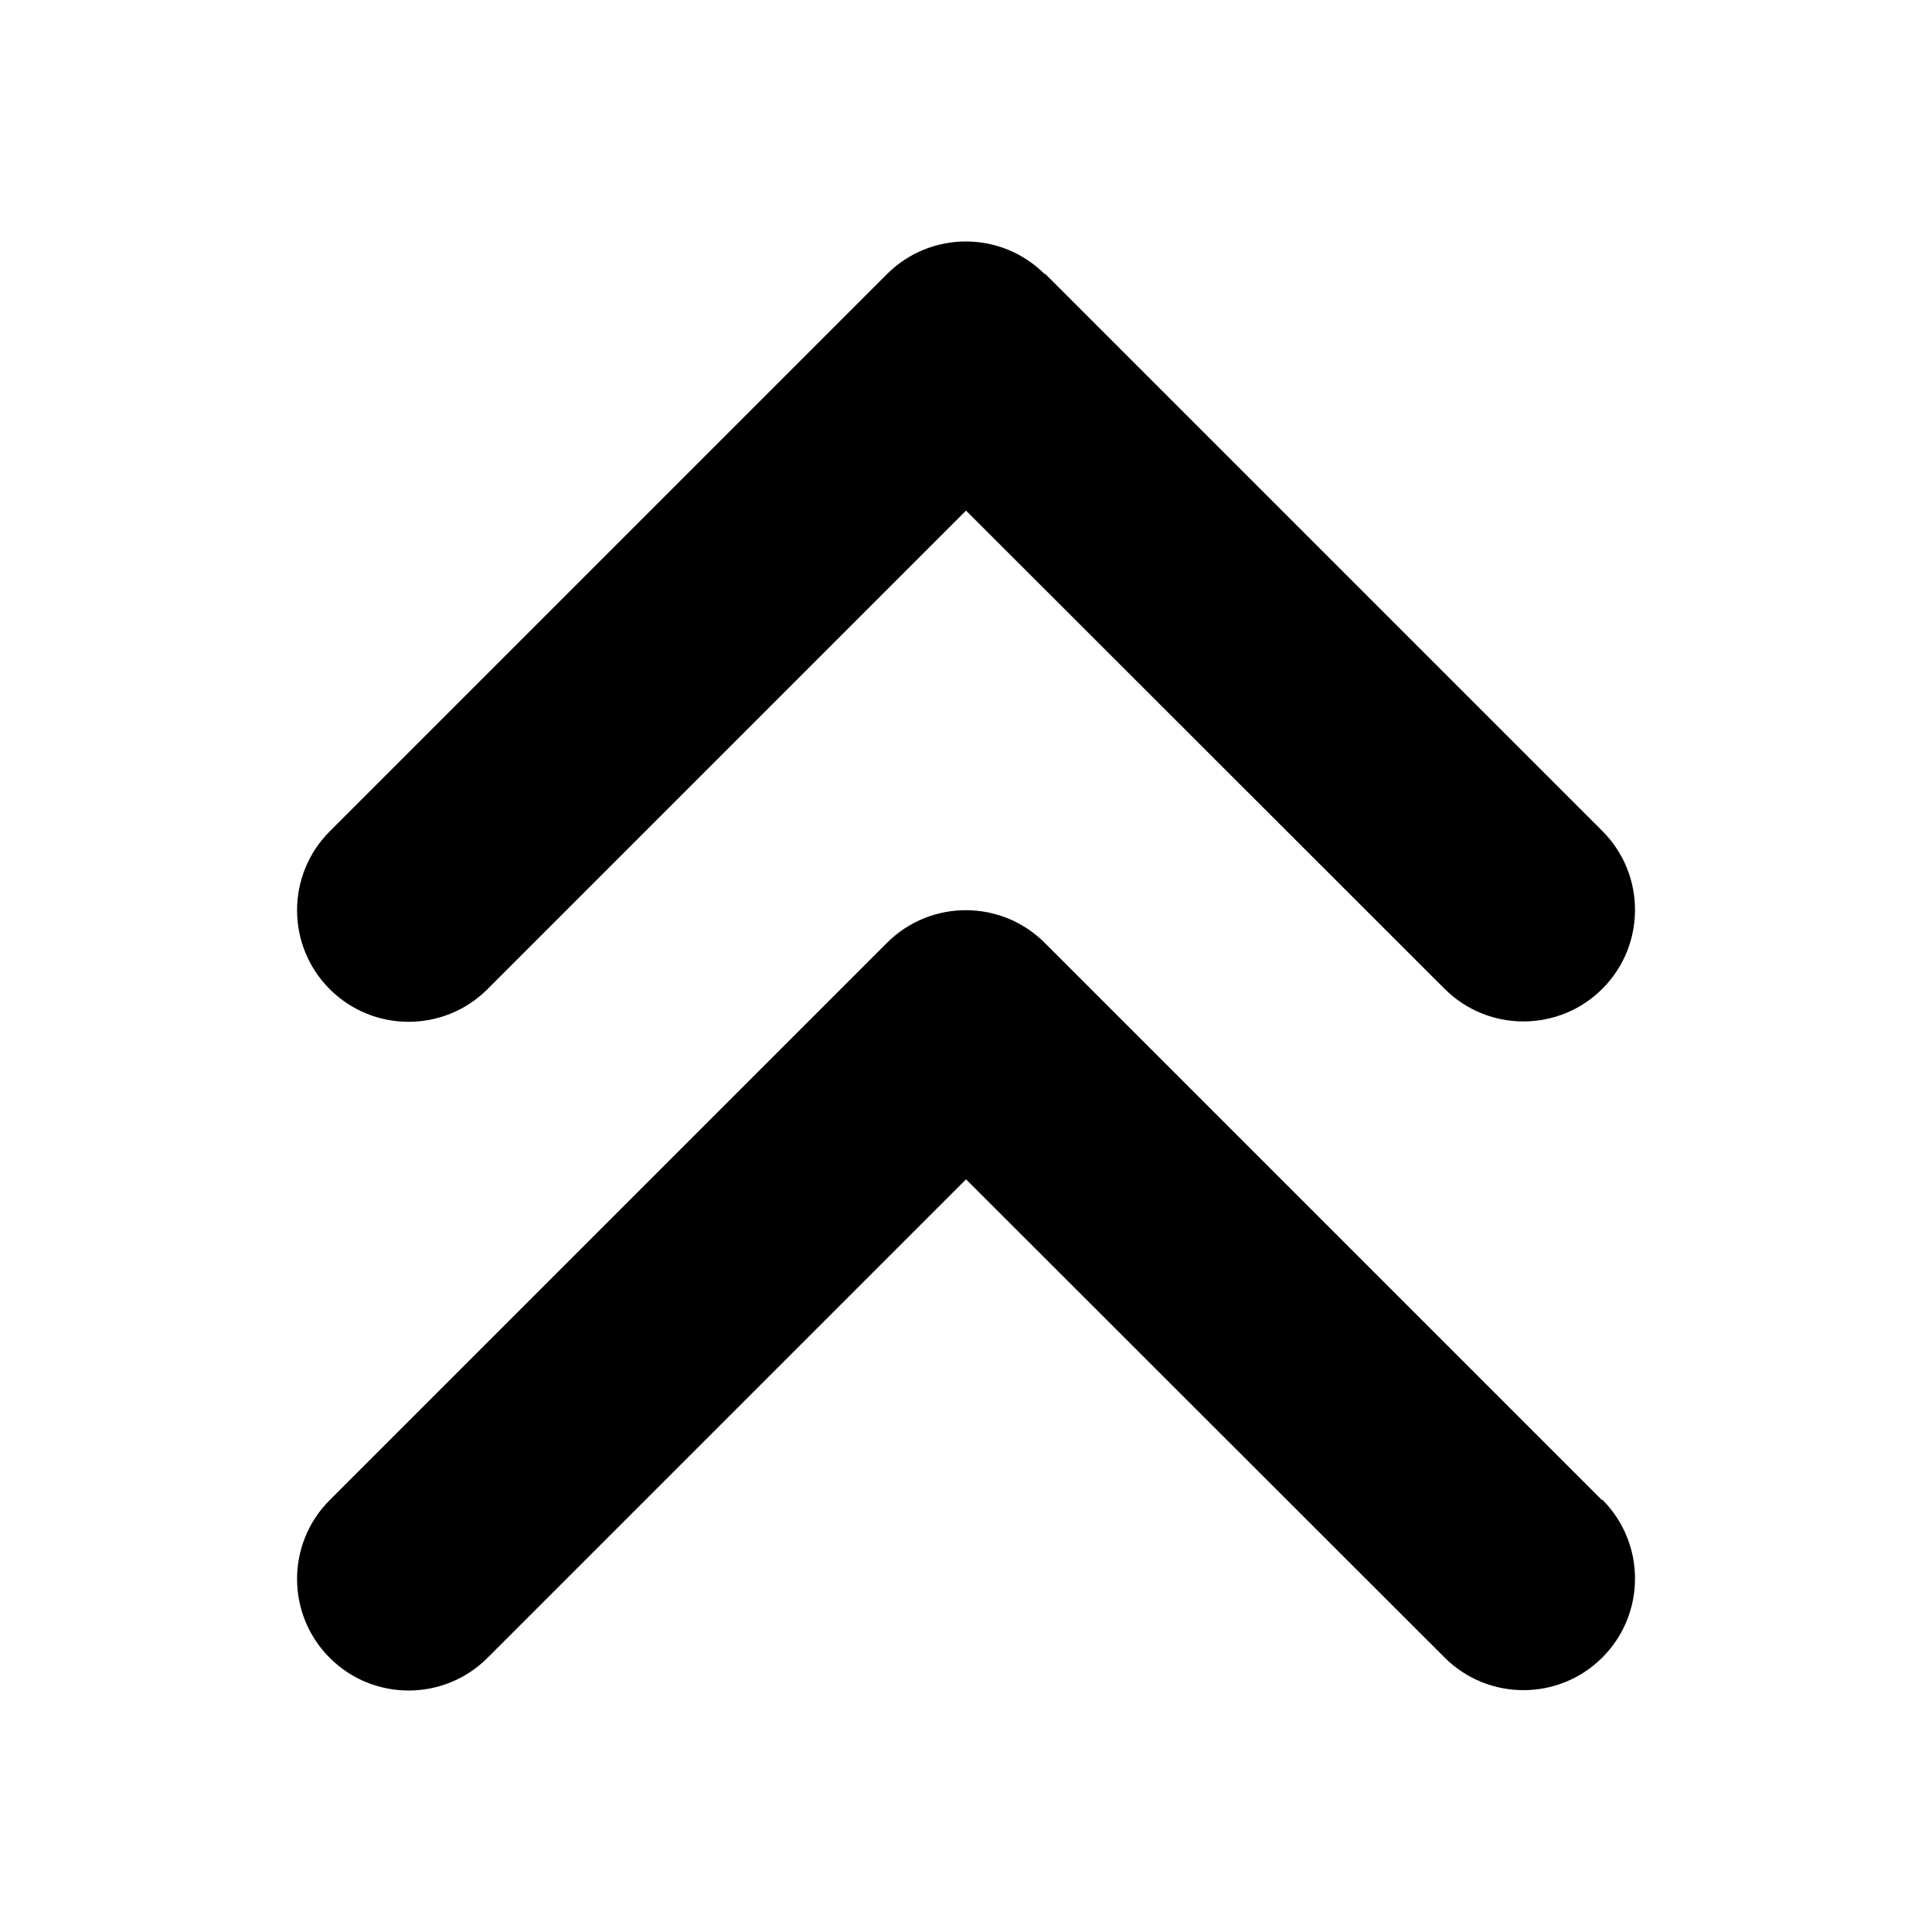
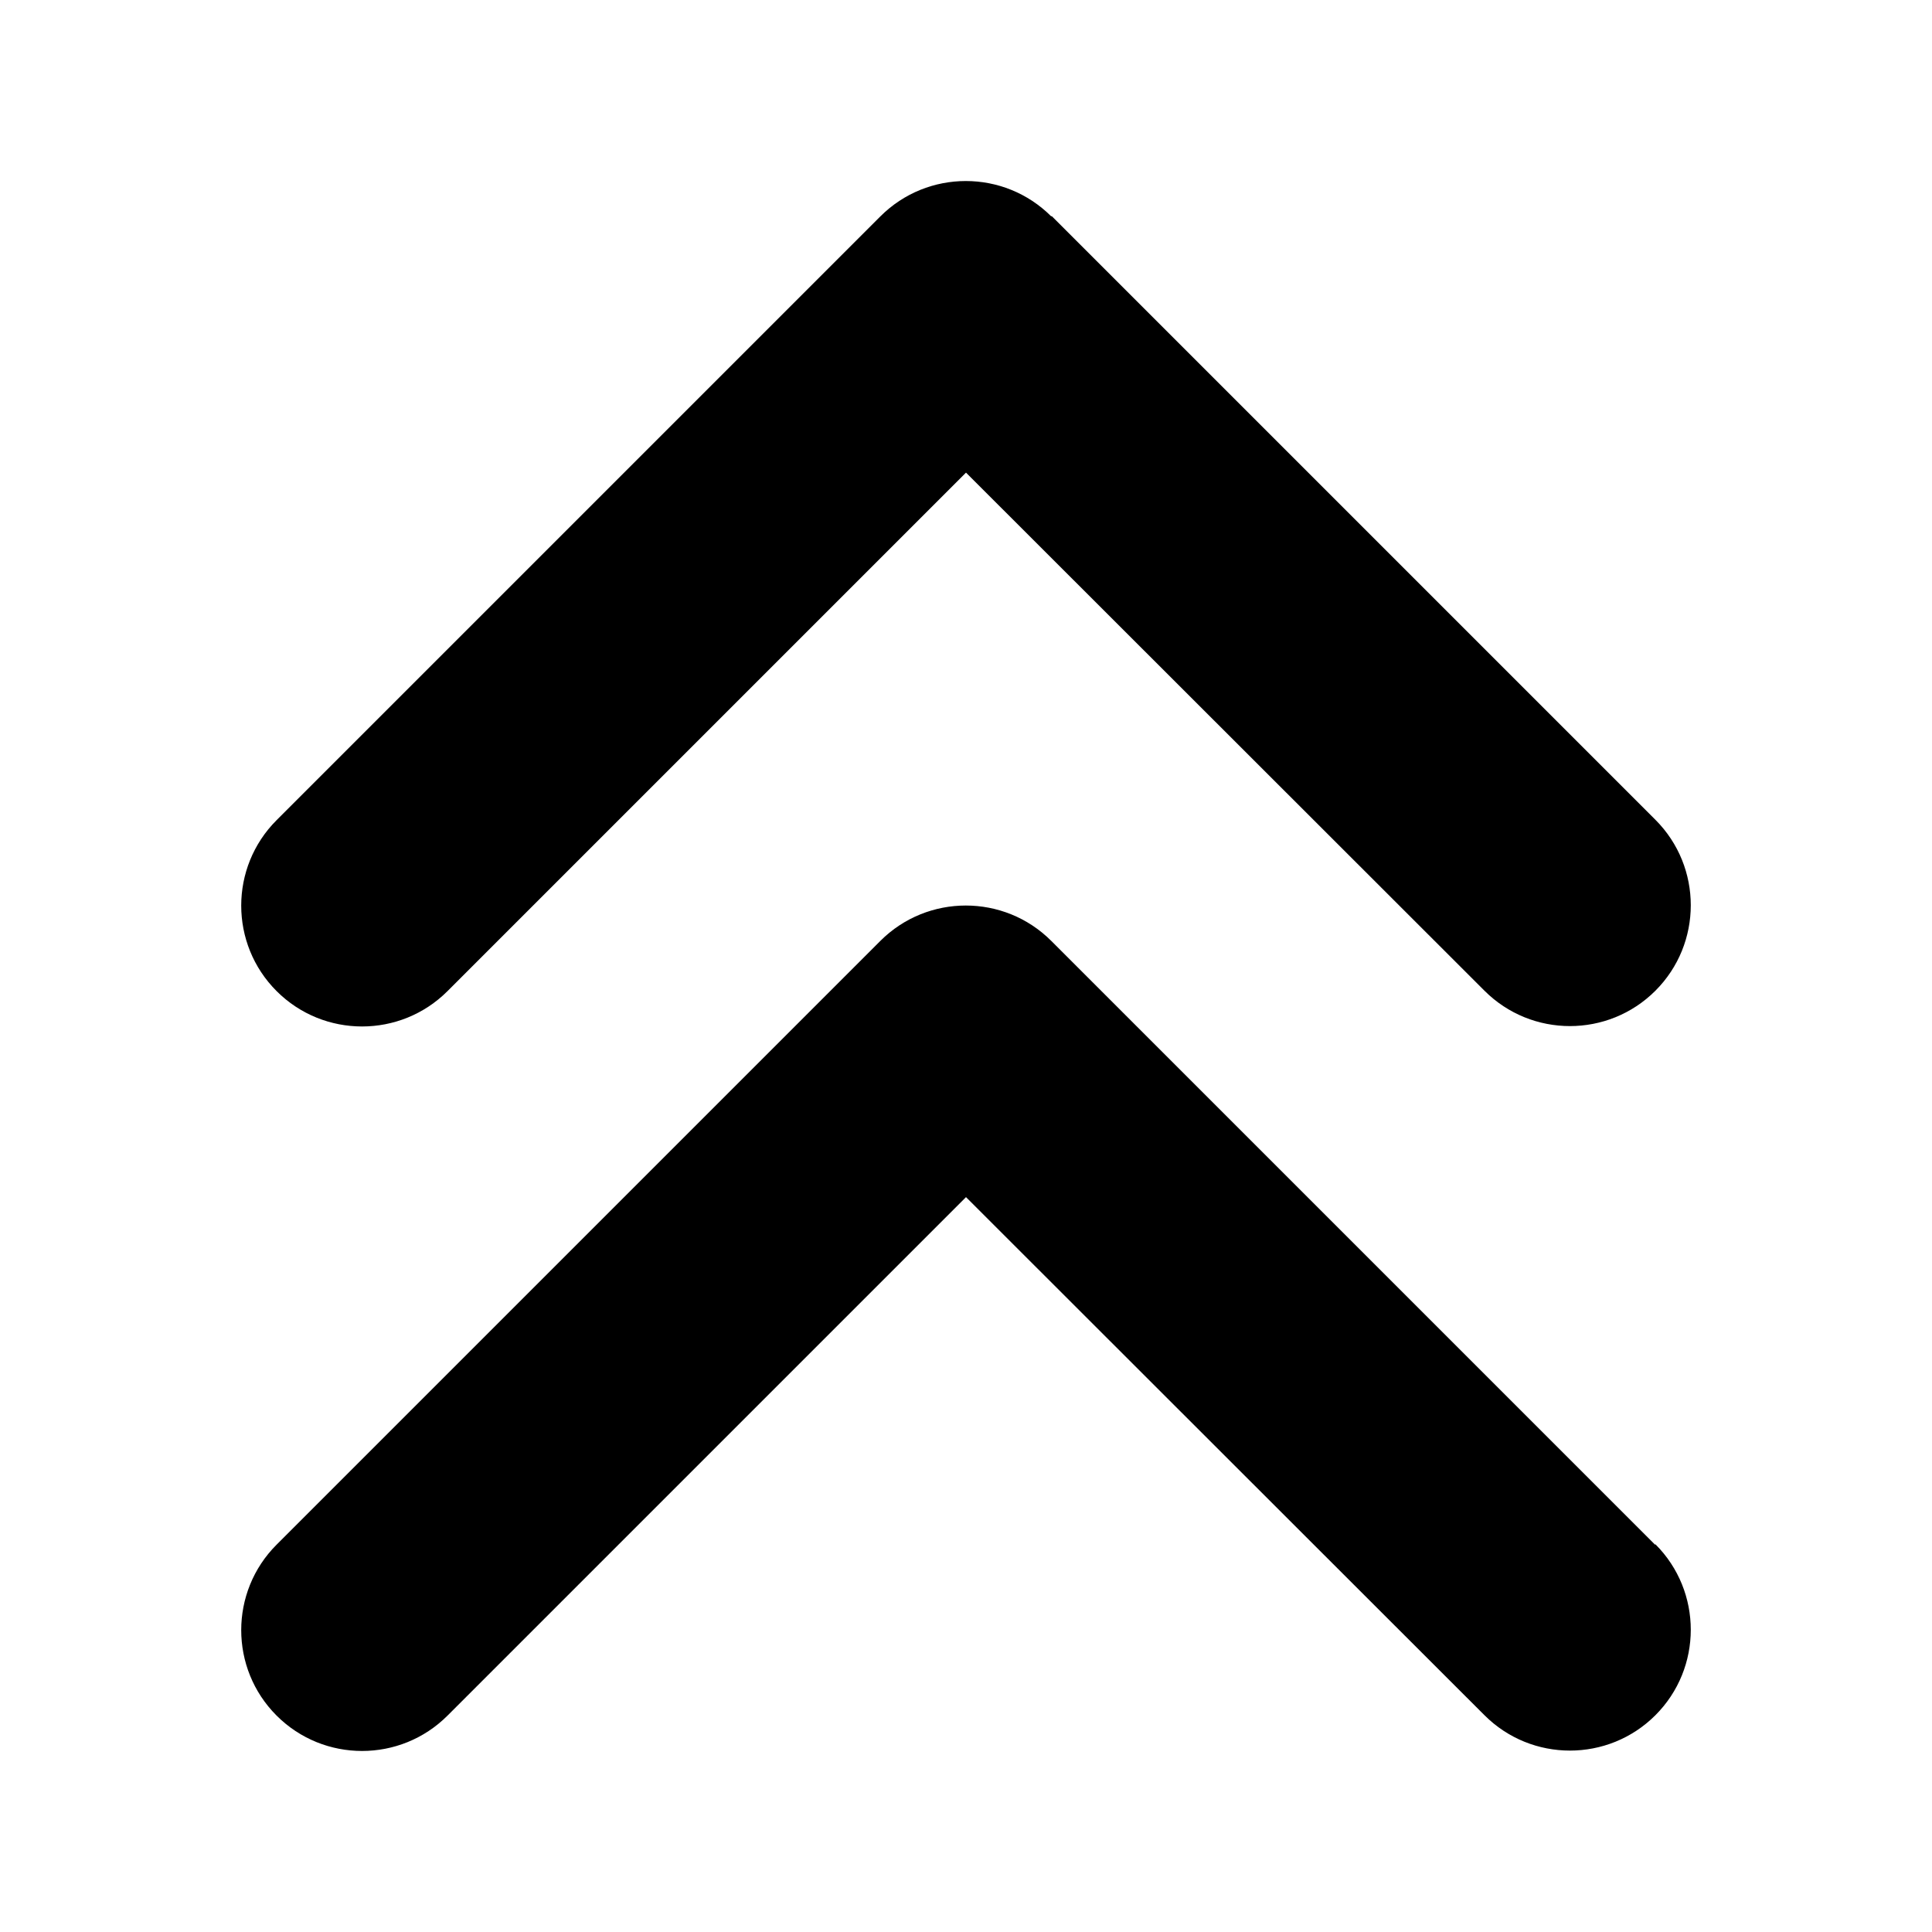
- <svg xmlns="http://www.w3.org/2000/svg" viewBox="0 0 48 48" fill="currentColor">
-   <path d="m25.956 6.811c-1.082-1.082-2.838-1.082-3.92 0l-13.844 13.844c-1.082 1.082-1.082 2.838 0 3.92s2.838 1.082 3.92 0l11.889-11.889 11.889 11.88c1.082 1.082 2.838 1.082 3.92 0s1.082-2.838 0-3.92l-13.844-13.844zm13.844 30.458-13.844-13.844c-1.082-1.082-2.838-1.082-3.92 0l-13.844 13.844c-1.082 1.082-1.082 2.838 0 3.92s2.838 1.082 3.92 0l11.889-11.889 11.889 11.88c1.082 1.082 2.838 1.082 3.92 0s1.082-2.838 0-3.92z" stroke-width=".087" />
+ <svg xmlns="http://www.w3.org/2000/svg" viewBox="0 0 512 512" fill="currentColor" style="width: 100%; height: 100%;">
+   <path d="m278.6 57.35c-12.5-12.5-32.8-12.5-45.3 0l-160 160c-12.5 12.5-12.5 32.8 0 45.3s32.8 12.5 45.3 0l137.4-137.4 137.4 137.3c12.5 12.5 32.8 12.5 45.3 0s12.5-32.8 0-45.3l-160-160zm160 352-160-160c-12.5-12.5-32.8-12.5-45.3 0l-160 160c-12.5 12.5-12.5 32.8 0 45.3s32.8 12.5 45.3 0l137.4-137.4 137.4 137.3c12.5 12.5 32.8 12.5 45.3 0s12.5-32.8 0-45.3z" />
</svg>
